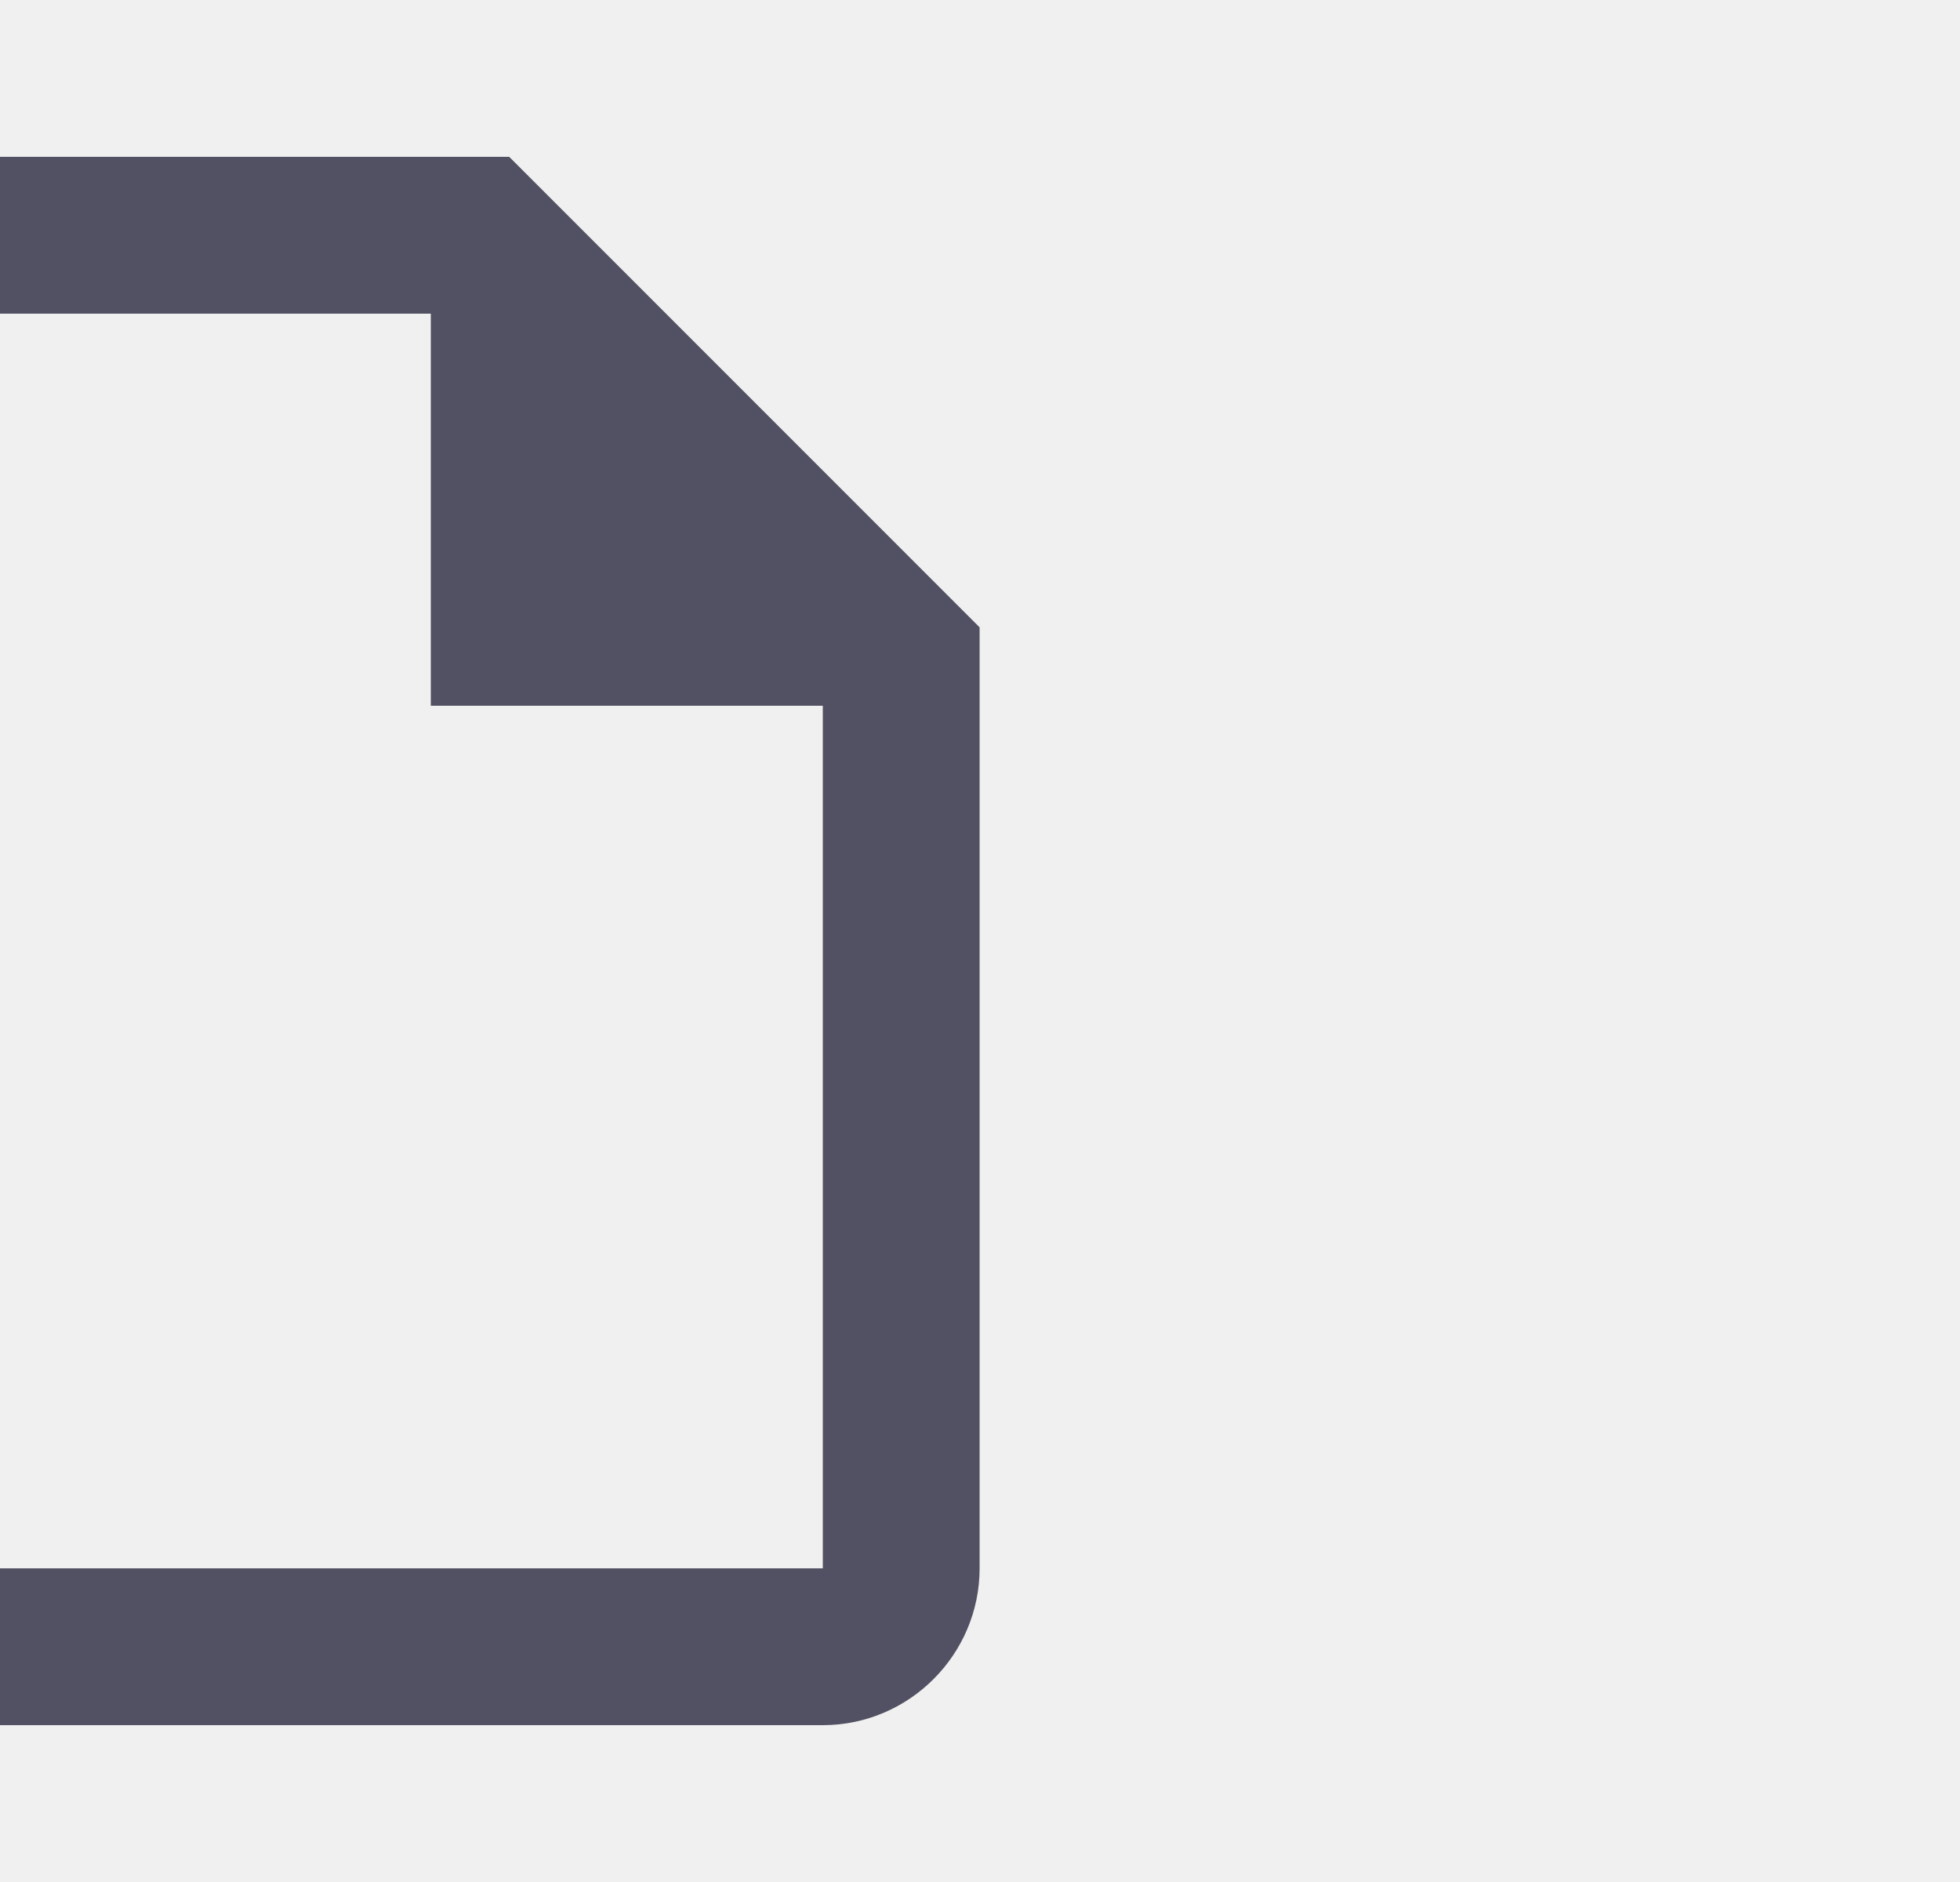
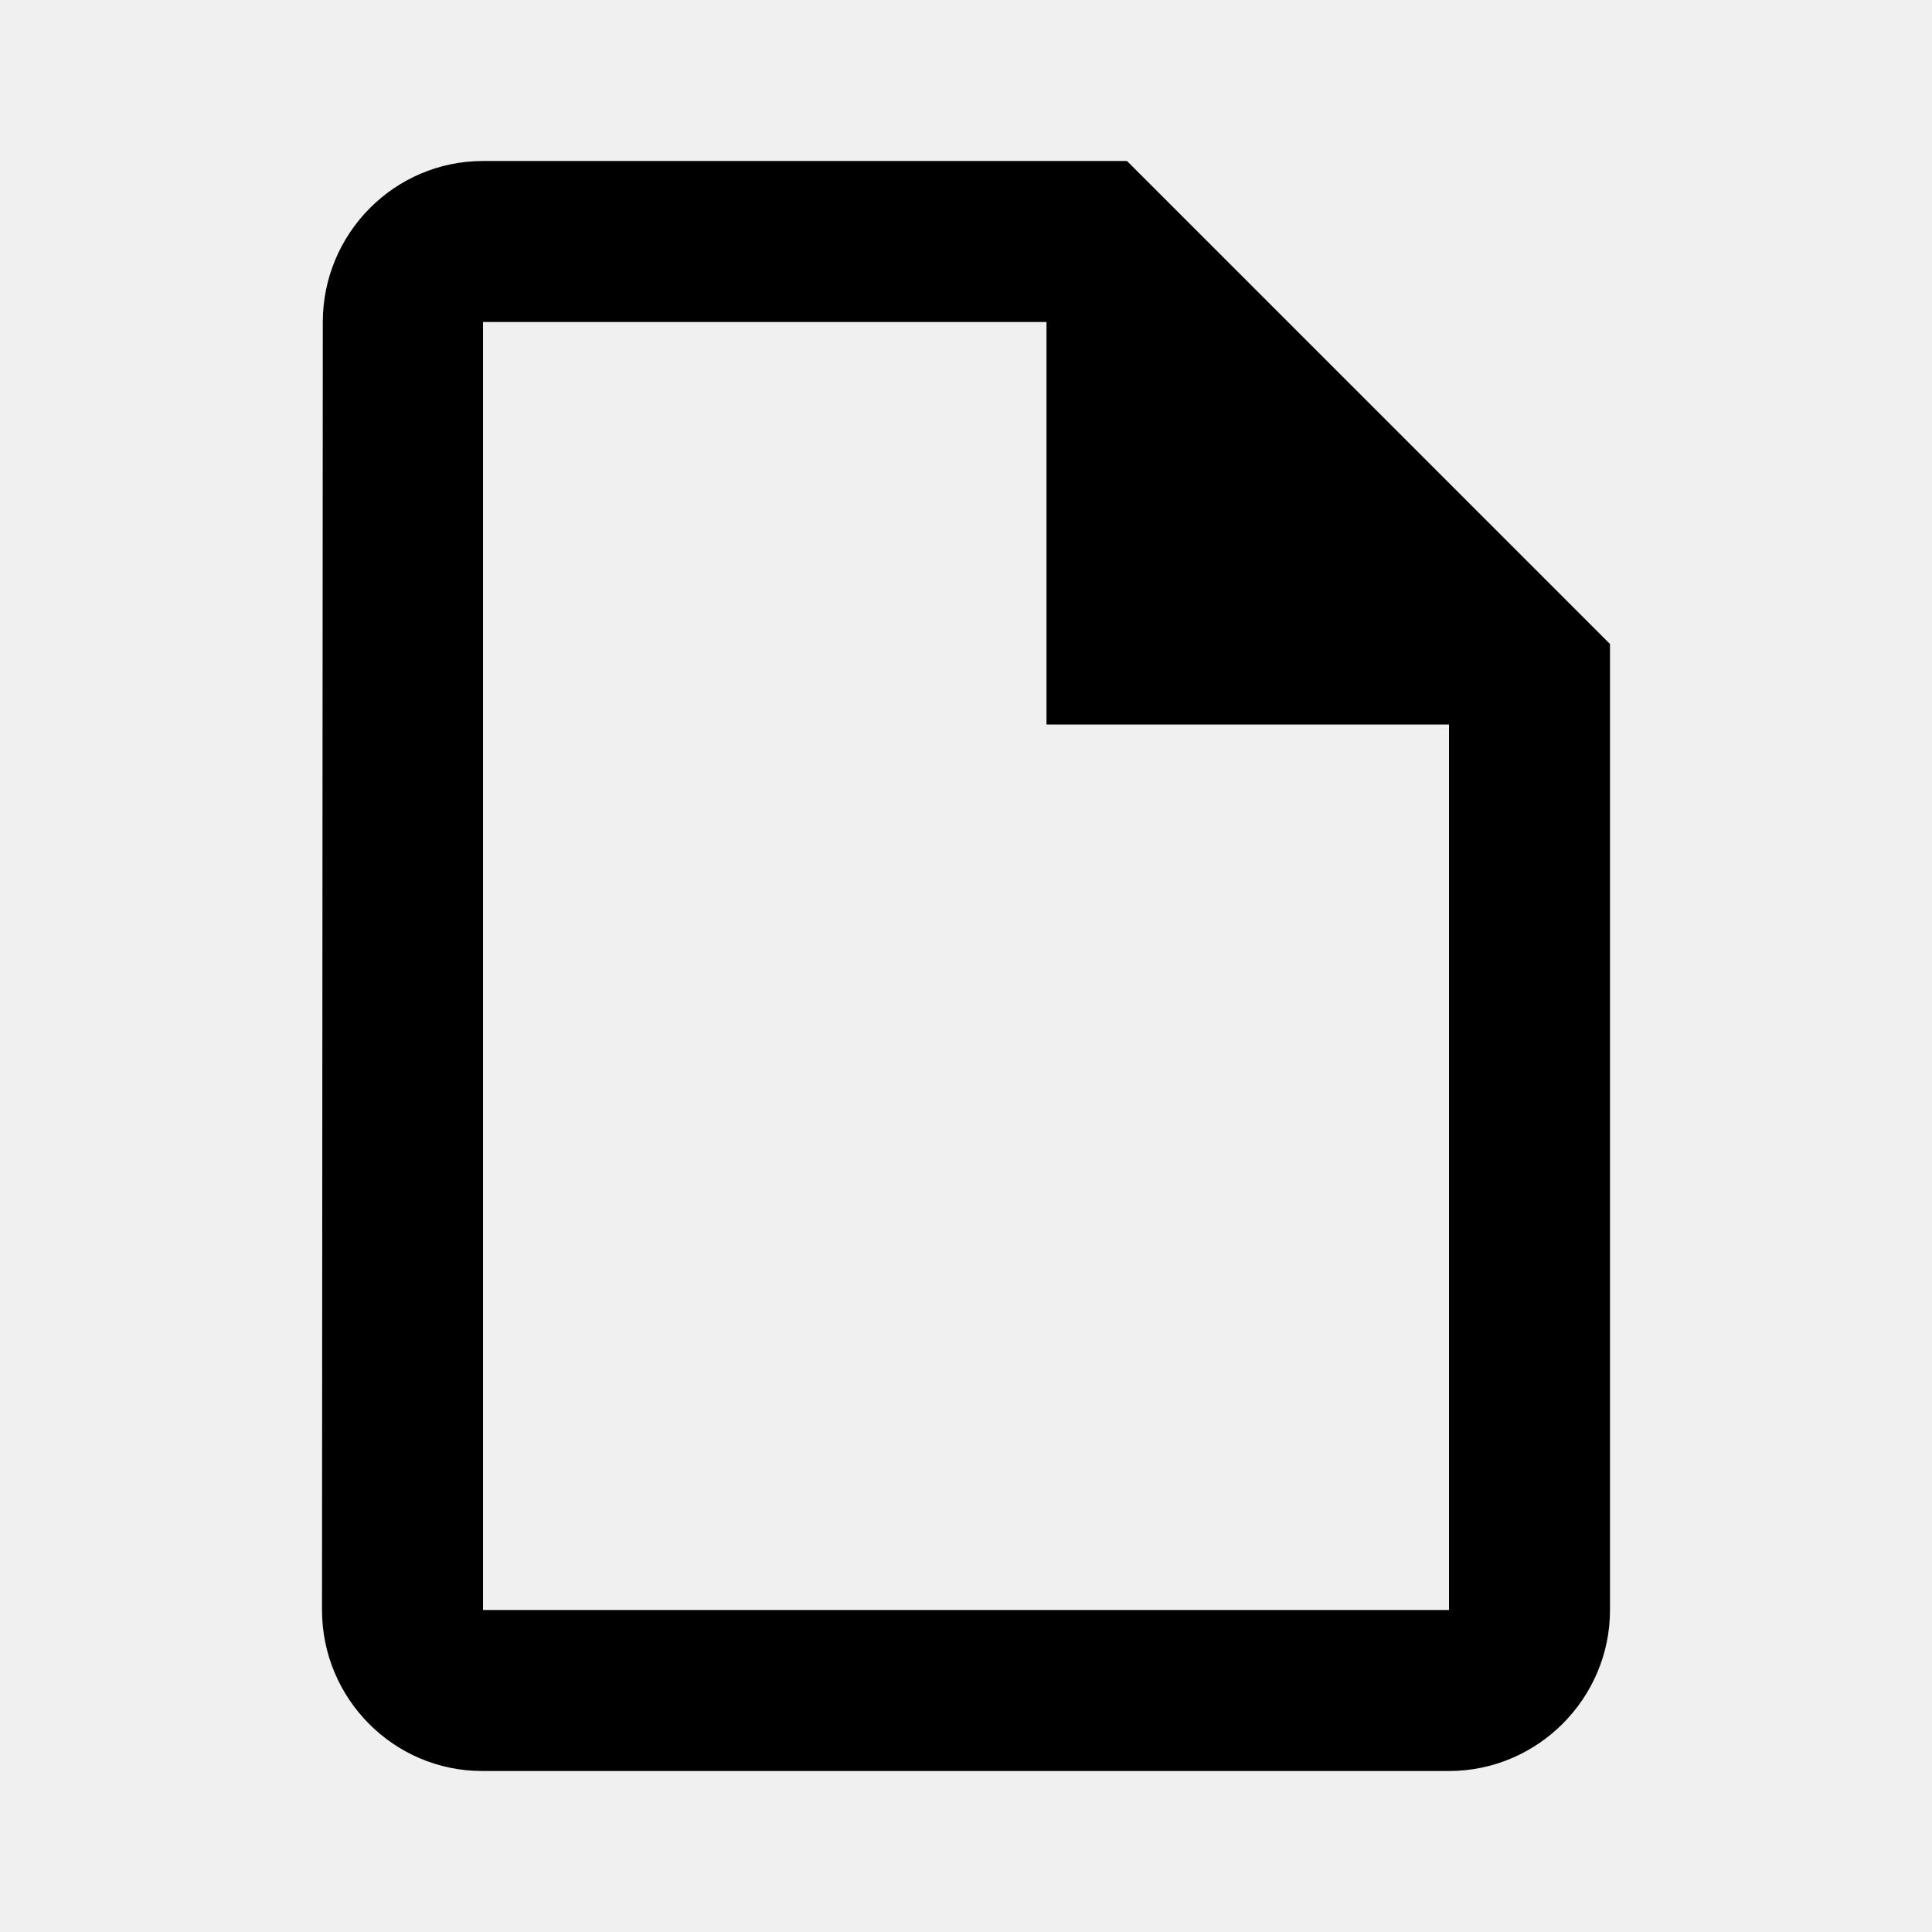
- <svg xmlns="http://www.w3.org/2000/svg" xmlns:xlink="http://www.w3.org/1999/xlink" width="25" height="24" viewBox="0 0 25 24">
-   <defs>
-     <path id="prefix__a" d="M10 2H2C.9 2 .01 2.9.01 4L0 20c0 1.1.89 2 1.99 2H14c1.1 0 2-.9 2-2V8l-6-6zM2 20V4h7v5h5v11H2z" />
-   </defs>
-   <g fill="none" fill-rule="evenodd" transform="translate(-3.505)">
-     <mask id="prefix__b" fill="#fff">
-       <use xlink:href="#prefix__a" />
-     </mask>
-     <g fill="#515163" mask="url(#prefix__b)">
-       <path d="M0 0H24V24H0z" transform="translate(-4)" />
-     </g>
-   </g>
+ <svg xmlns="http://www.w3.org/2000/svg" height="24" viewBox="0 0 24 24" width="24">
+   <path d="M0 0h24v24H0V0z" fill="none" />
+   <path d="M14 2H6c-1.1 0-1.99.9-1.99 2L4 20c0 1.1.89 2 1.99 2H18c1.1 0 2-.9 2-2V8l-6-6zM6 20V4h7v5h5v11H6z" />
</svg>
